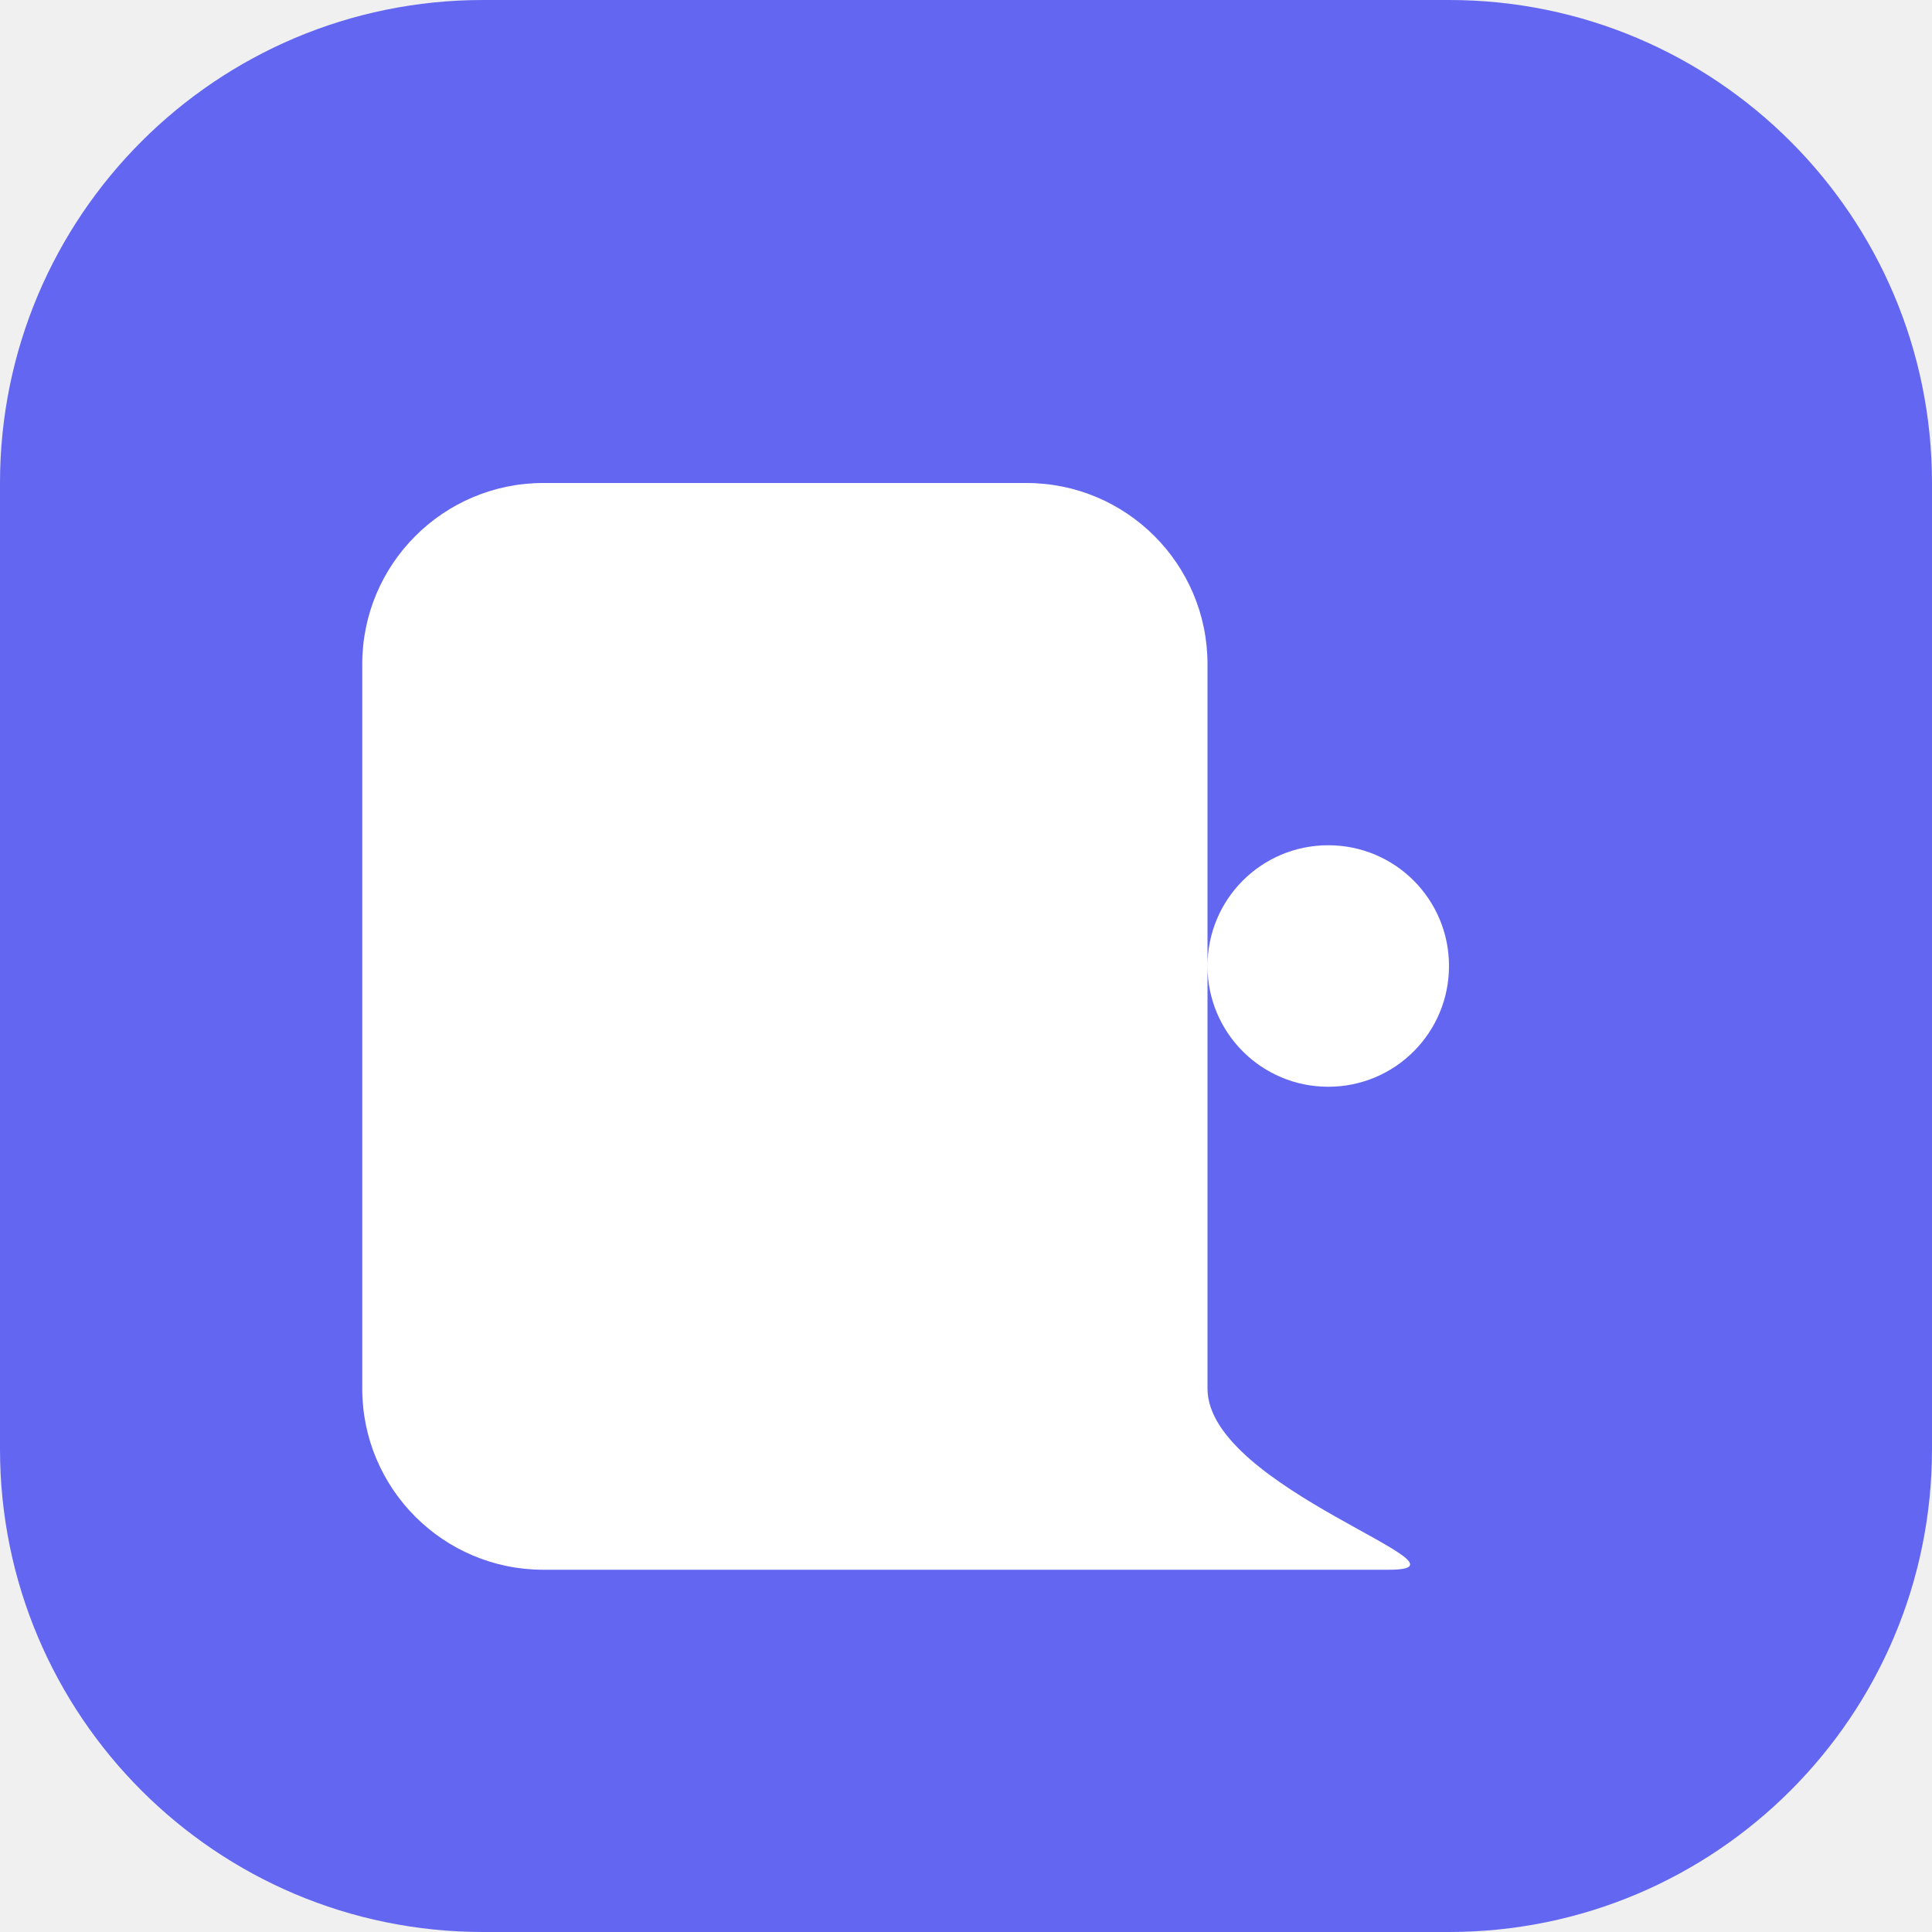
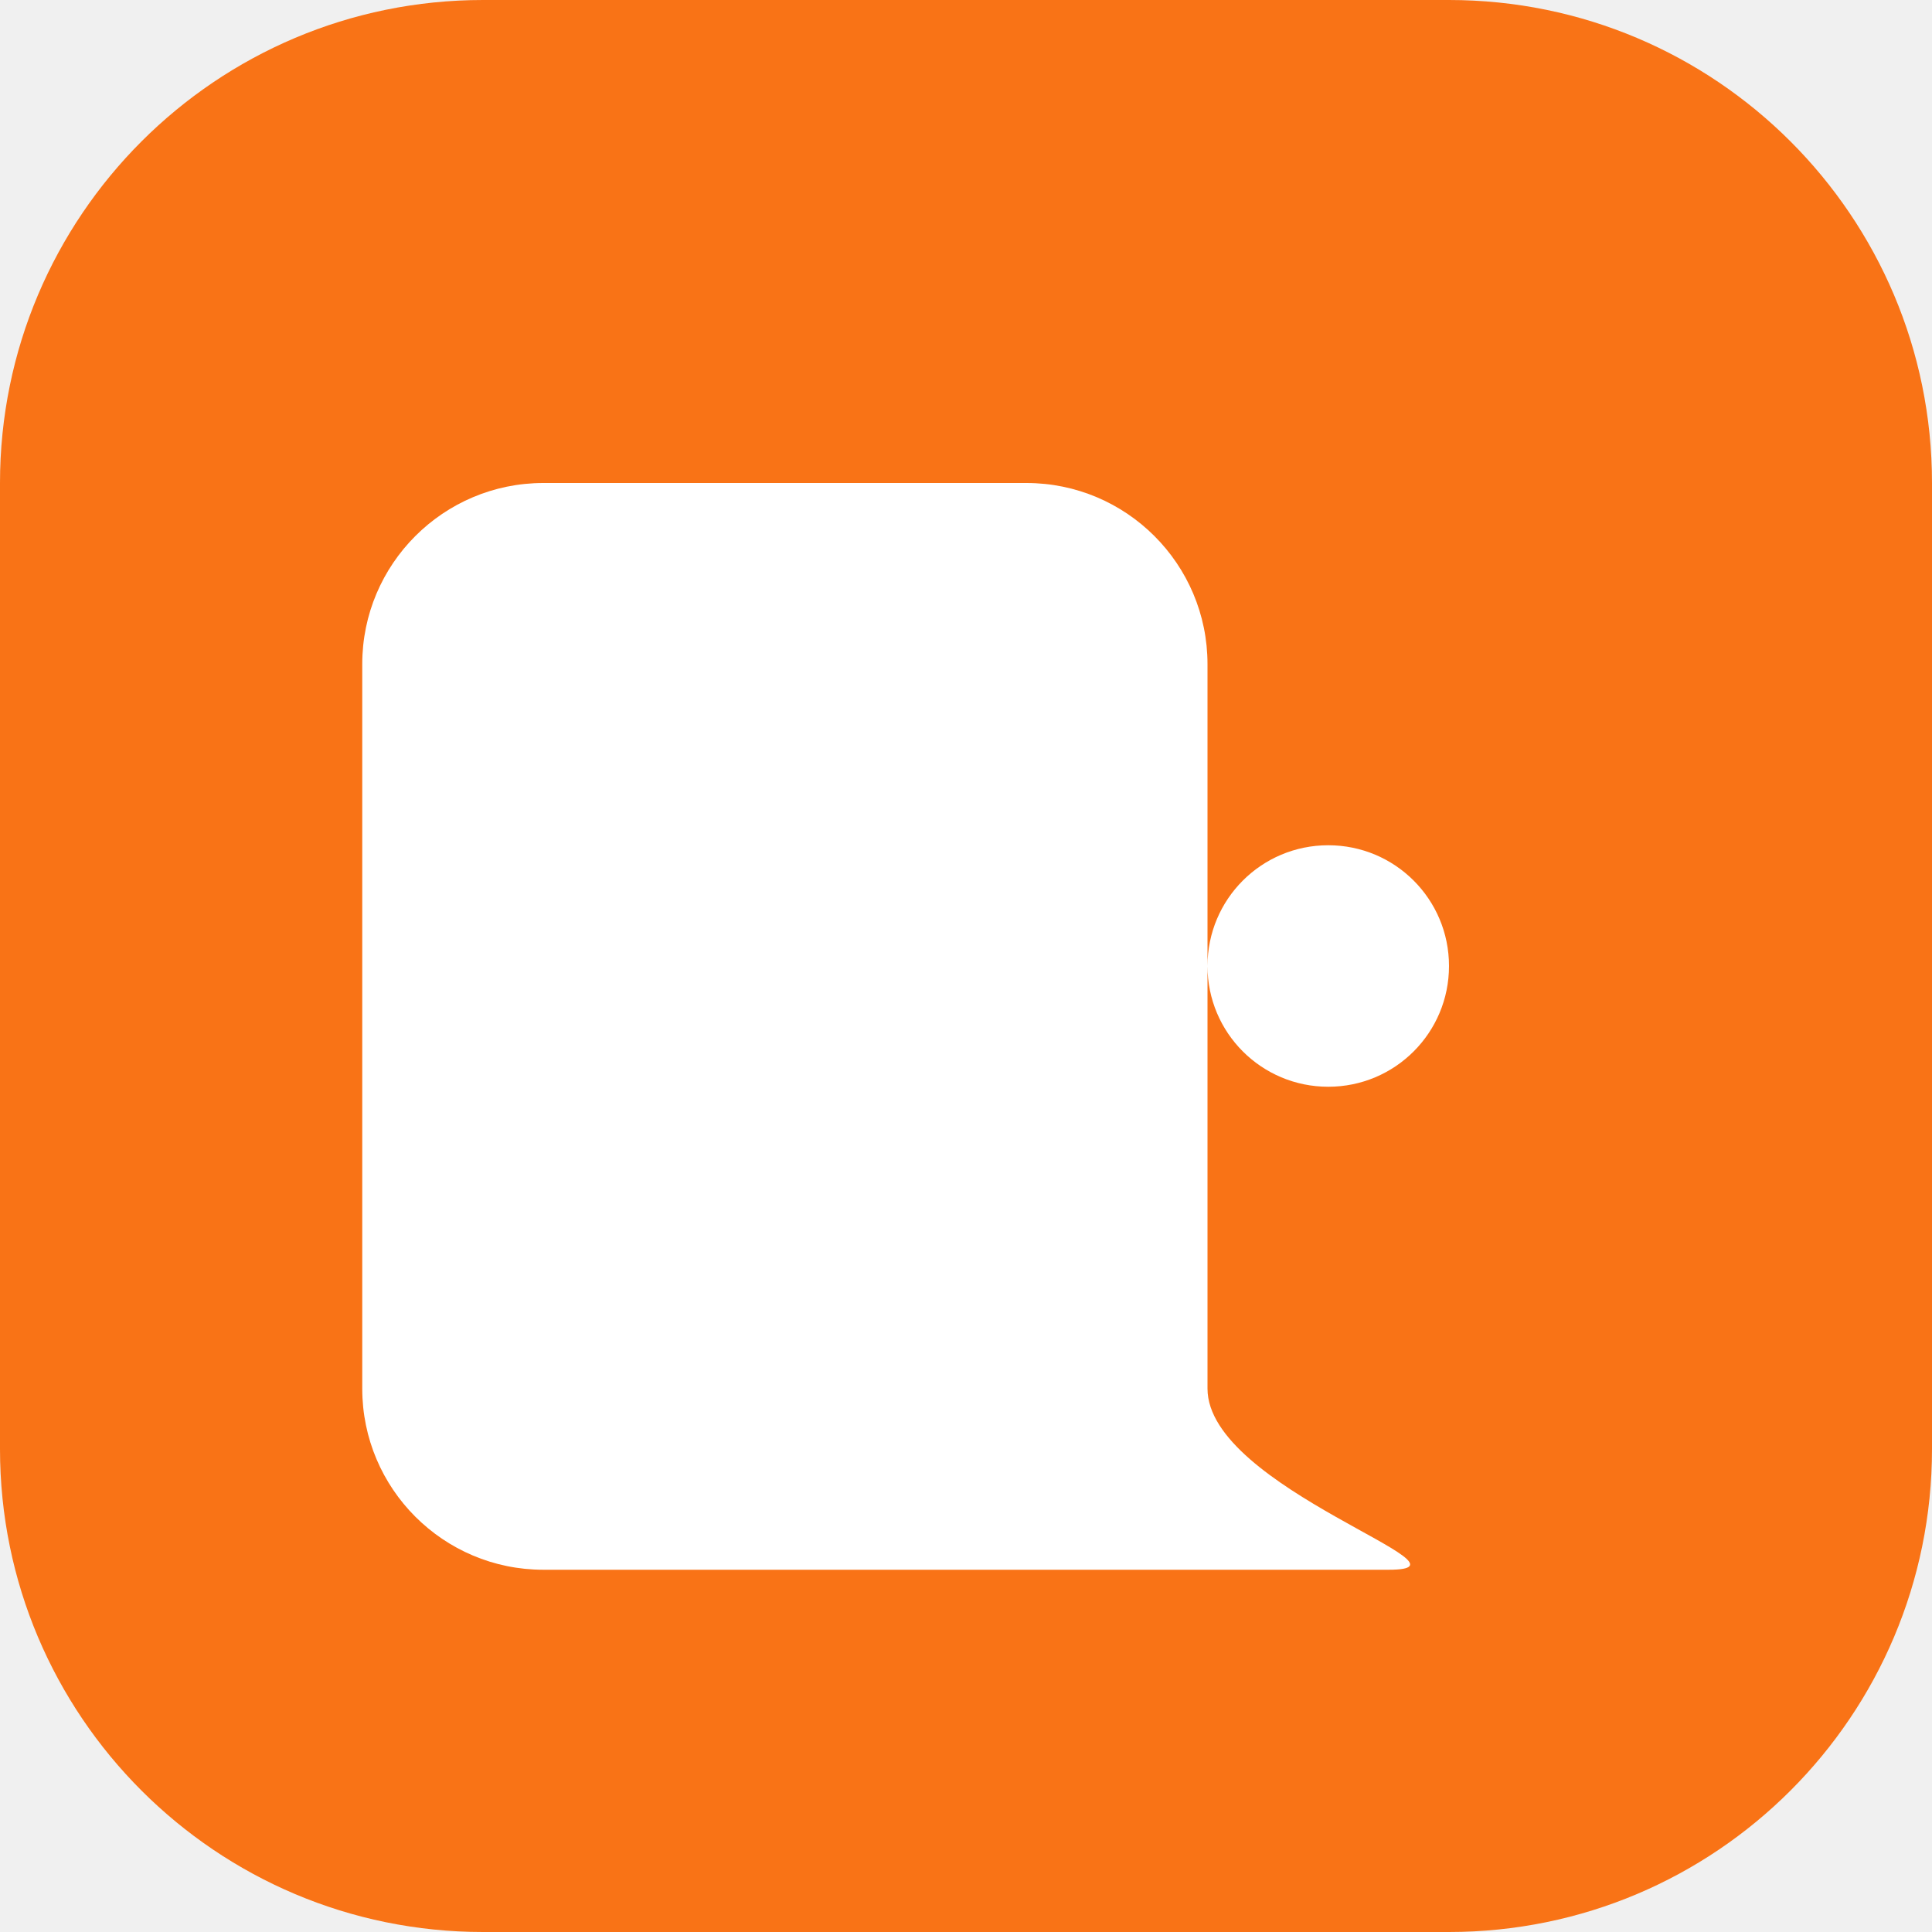
<svg xmlns="http://www.w3.org/2000/svg" width="512" height="512" viewBox="0 0 512 512">
-   <rect width="512" height="512" rx="128" fill="#6366f1" />
+   <rect width="512" height="512" rx="128" fill="#f97316" />
  <path d="M368 128H144c-26.5 0-48 21.5-48 48v192c0 26.5 21.5 48 48 48h224c26.5 0-48-21.5-48-48V176c0-26.5-21.5-48-48-48zm-16 160c-17.7 0-32-14.3-32-32s14.3-32 32-32 32 14.3 32 32-14.3 32-32 32z" fill="#ffffff" />
</svg>
